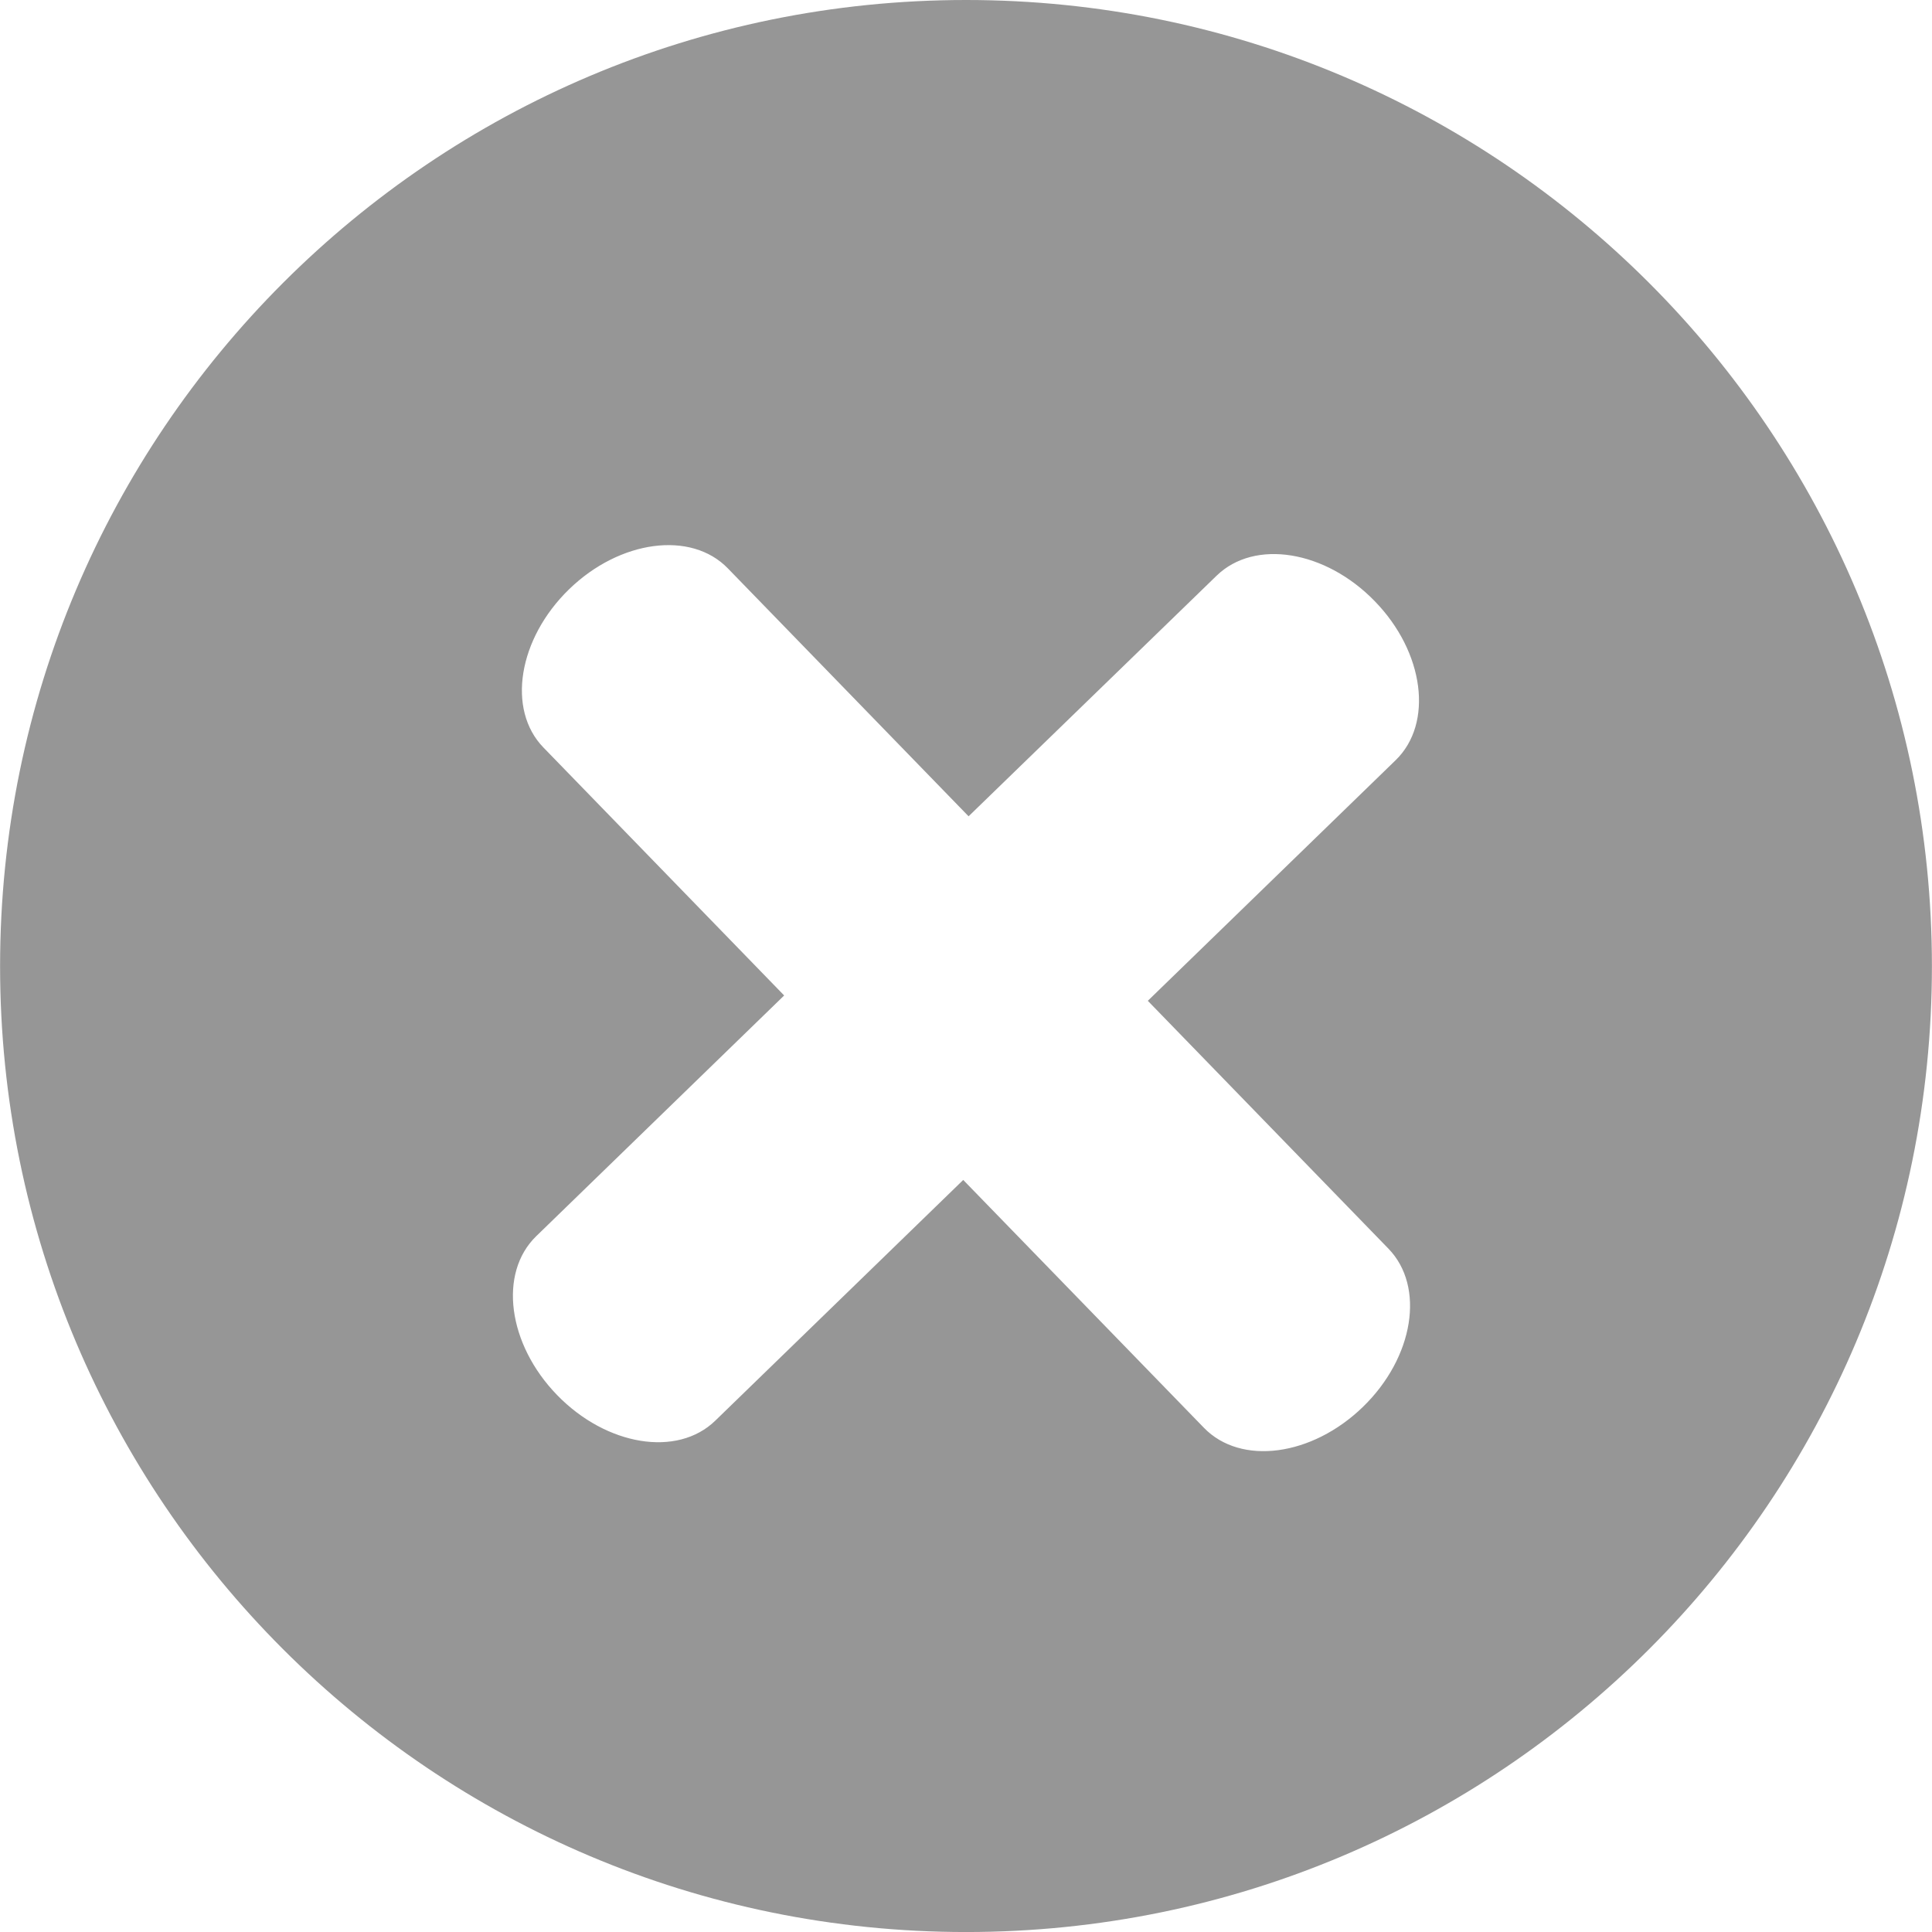
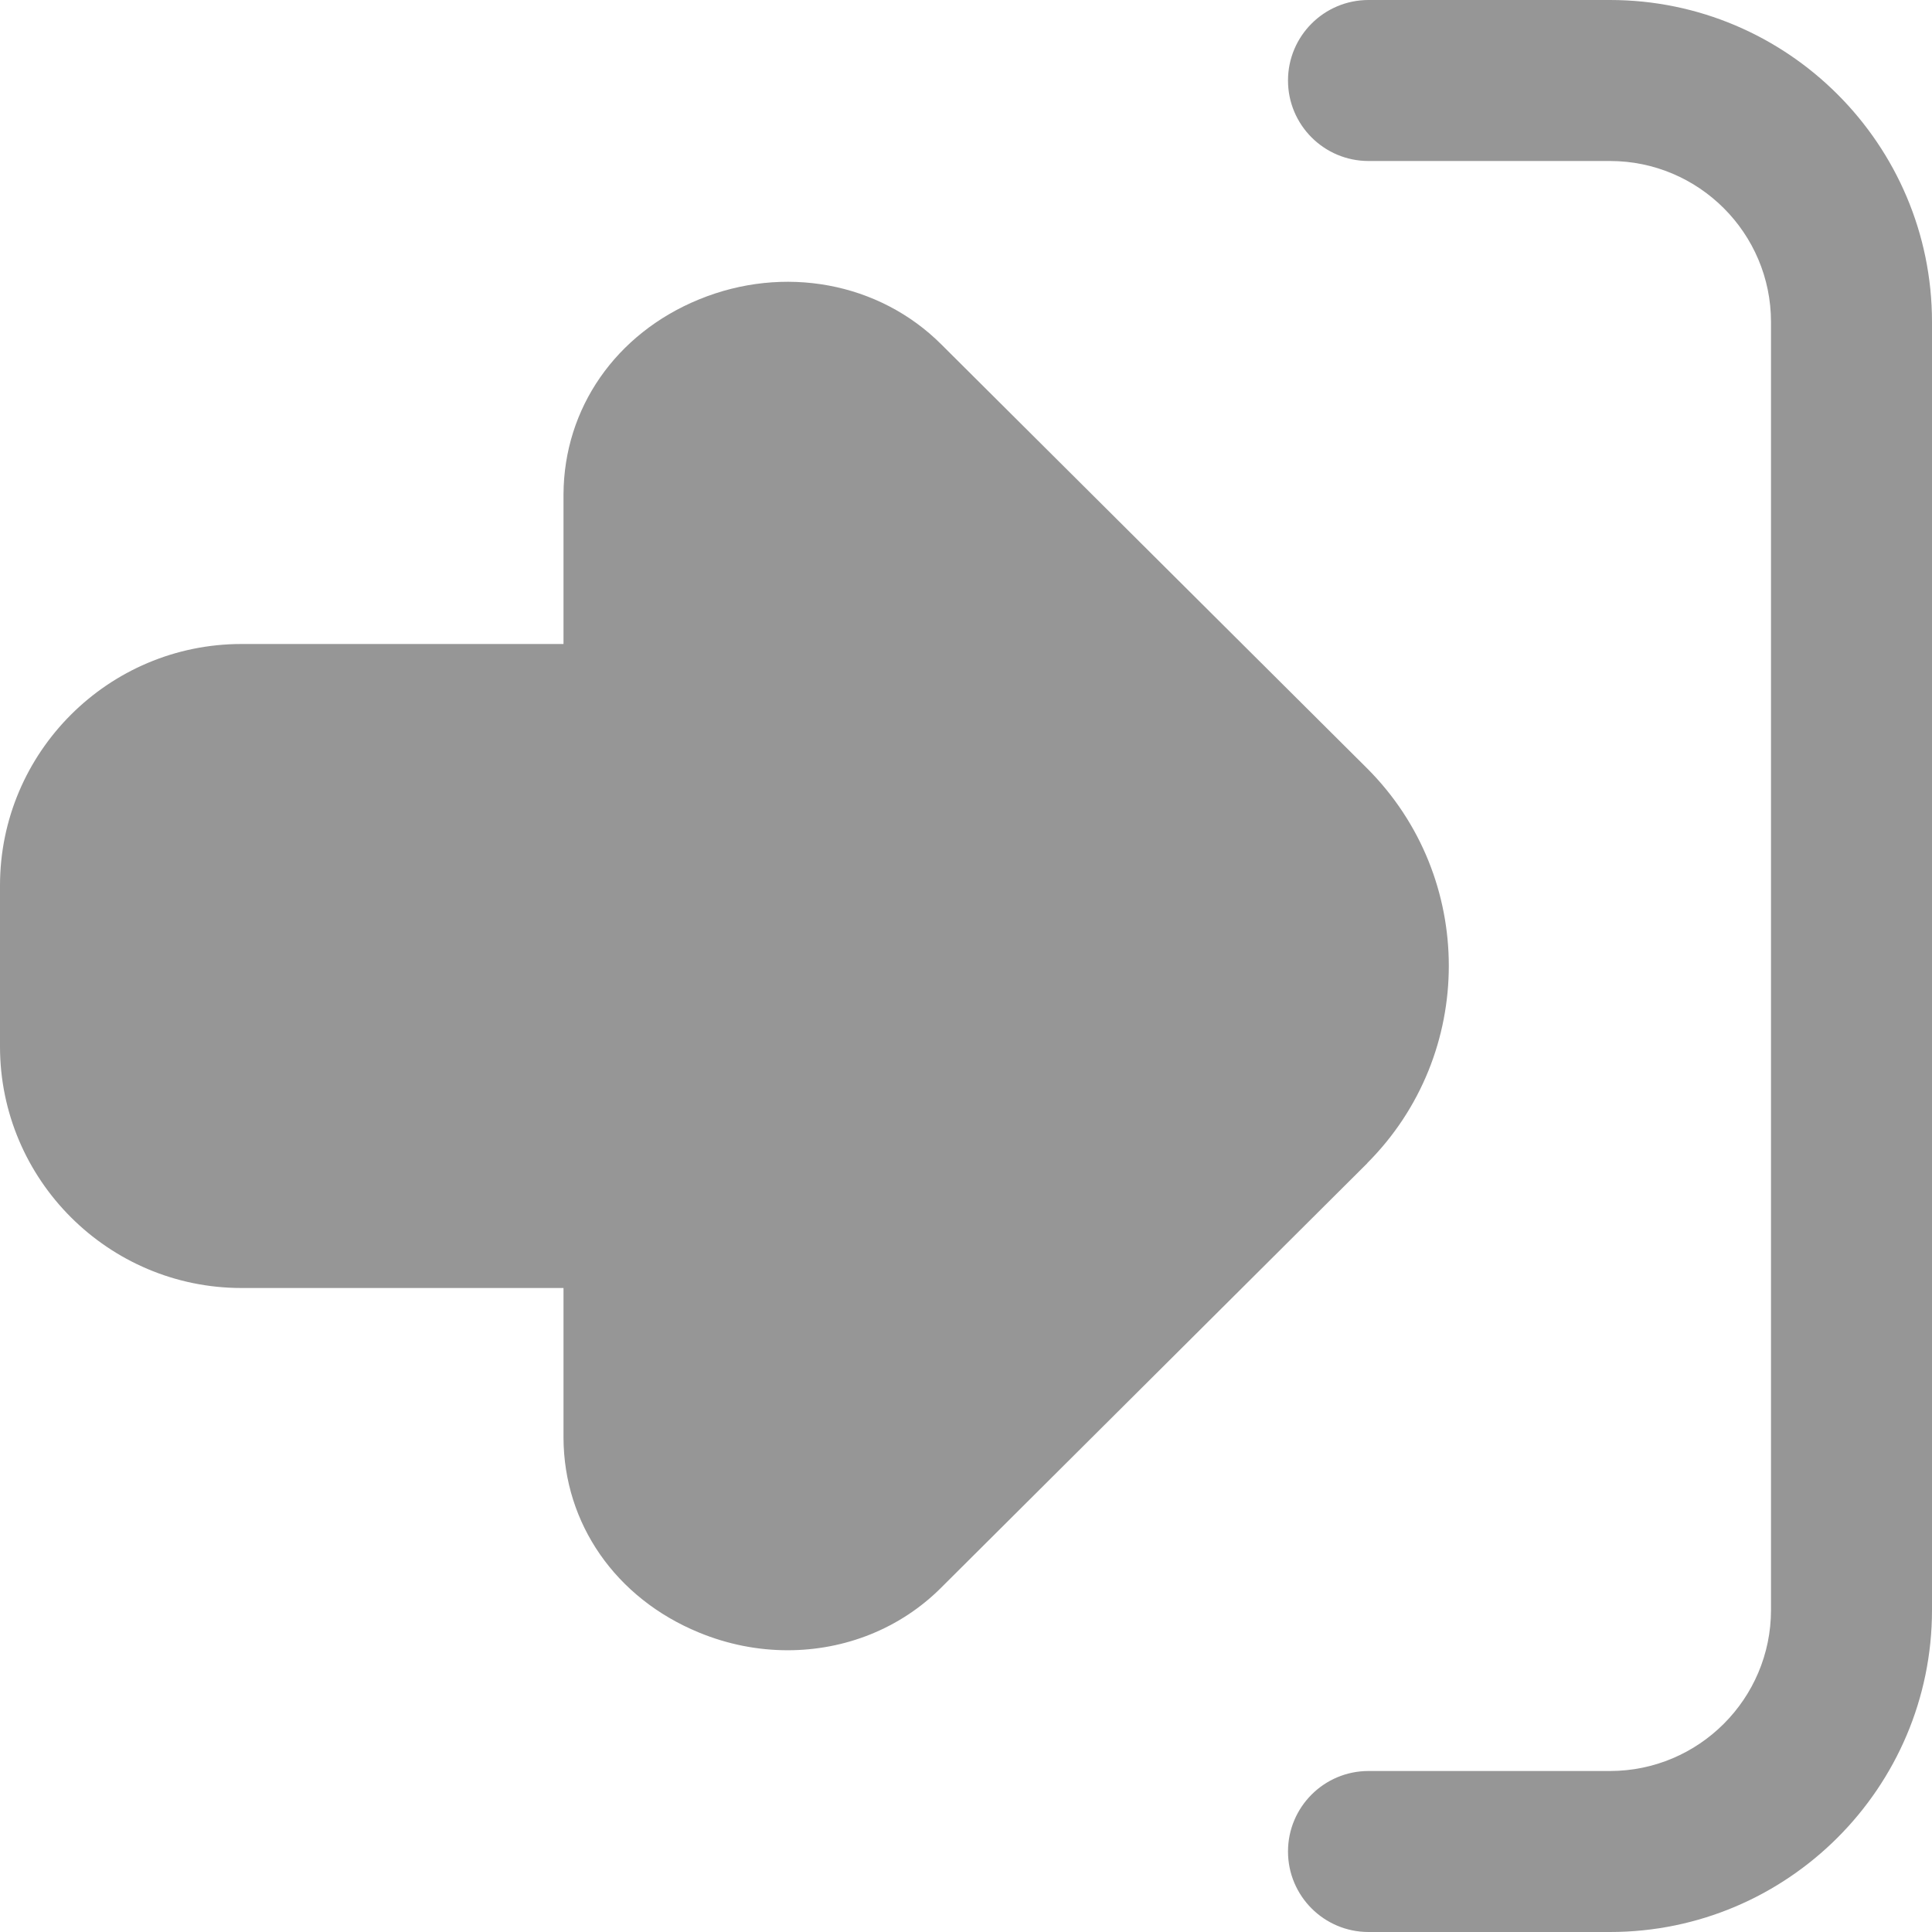
- <svg xmlns="http://www.w3.org/2000/svg" version="1.1" id="Layer_1" x="0px" y="0px" viewBox="0 0 72.434 72.44" style="enable-background:new 0 0 72.434 72.44;" xml:space="preserve" width="20" height="20">
-   <path style="fill:#969696;" d="M36.22,0C16.212,0,0,16.216,0,36.227c0,19.999,16.212,36.214,36.22,36.214  c20.011,0,36.214-16.215,36.214-36.214C72.434,16.215,56.231,0,36.22,0z M52.058,46.82c1.379,1.424,0.953,4.078-0.959,5.932  c-1.911,1.854-4.577,2.209-5.959,0.785l-9.027-9.295l-9.298,9.027c-1.421,1.379-4.075,0.947-5.929-0.961s-2.206-4.574-0.785-5.956  l9.298-9.027l-9.027-9.298c-1.379-1.421-0.946-4.078,0.962-5.932c1.905-1.851,4.577-2.204,5.953-0.785l9.027,9.297l9.301-9.023  c1.424-1.382,4.078-0.95,5.929,0.958c1.857,1.908,2.206,4.577,0.785,5.959l-9.295,9.024L52.058,46.82z" />
+ <svg xmlns="http://www.w3.org/2000/svg" id="Layer_1" data-name="Layer 1" viewBox="0 0 24 24" width="20" height="20">
+   <path d="m24,4v16c0,2.206-1.794,4-4,4h-3c-.552,0-1-.448-1-1s.448-1,1-1h3c1.103,0,2-.897,2-2V4c0-1.103-.897-2-2-2h-3c-.552,0-1-.448-1-1s.448-1,1-1h3c2.206,0,4,1.794,4,4Zm-7.015,10.45l-5.293,5.272c-.508.509-1.195.778-1.907.778-.369,0-.744-.072-1.104-.221-1.033-.425-1.677-1.352-1.681-2.418v-1.861H3c-1.654,0-3-1.346-3-3v-2c0-1.654,1.346-3,3-3h4v-1.859c.005-1.07.649-1.997,1.682-2.421,1.055-.433,2.238-.215,3.012.559l5.29,5.267c1.352,1.353,1.351,3.551,0,4.903Z" fill="#969696" />
</svg>
